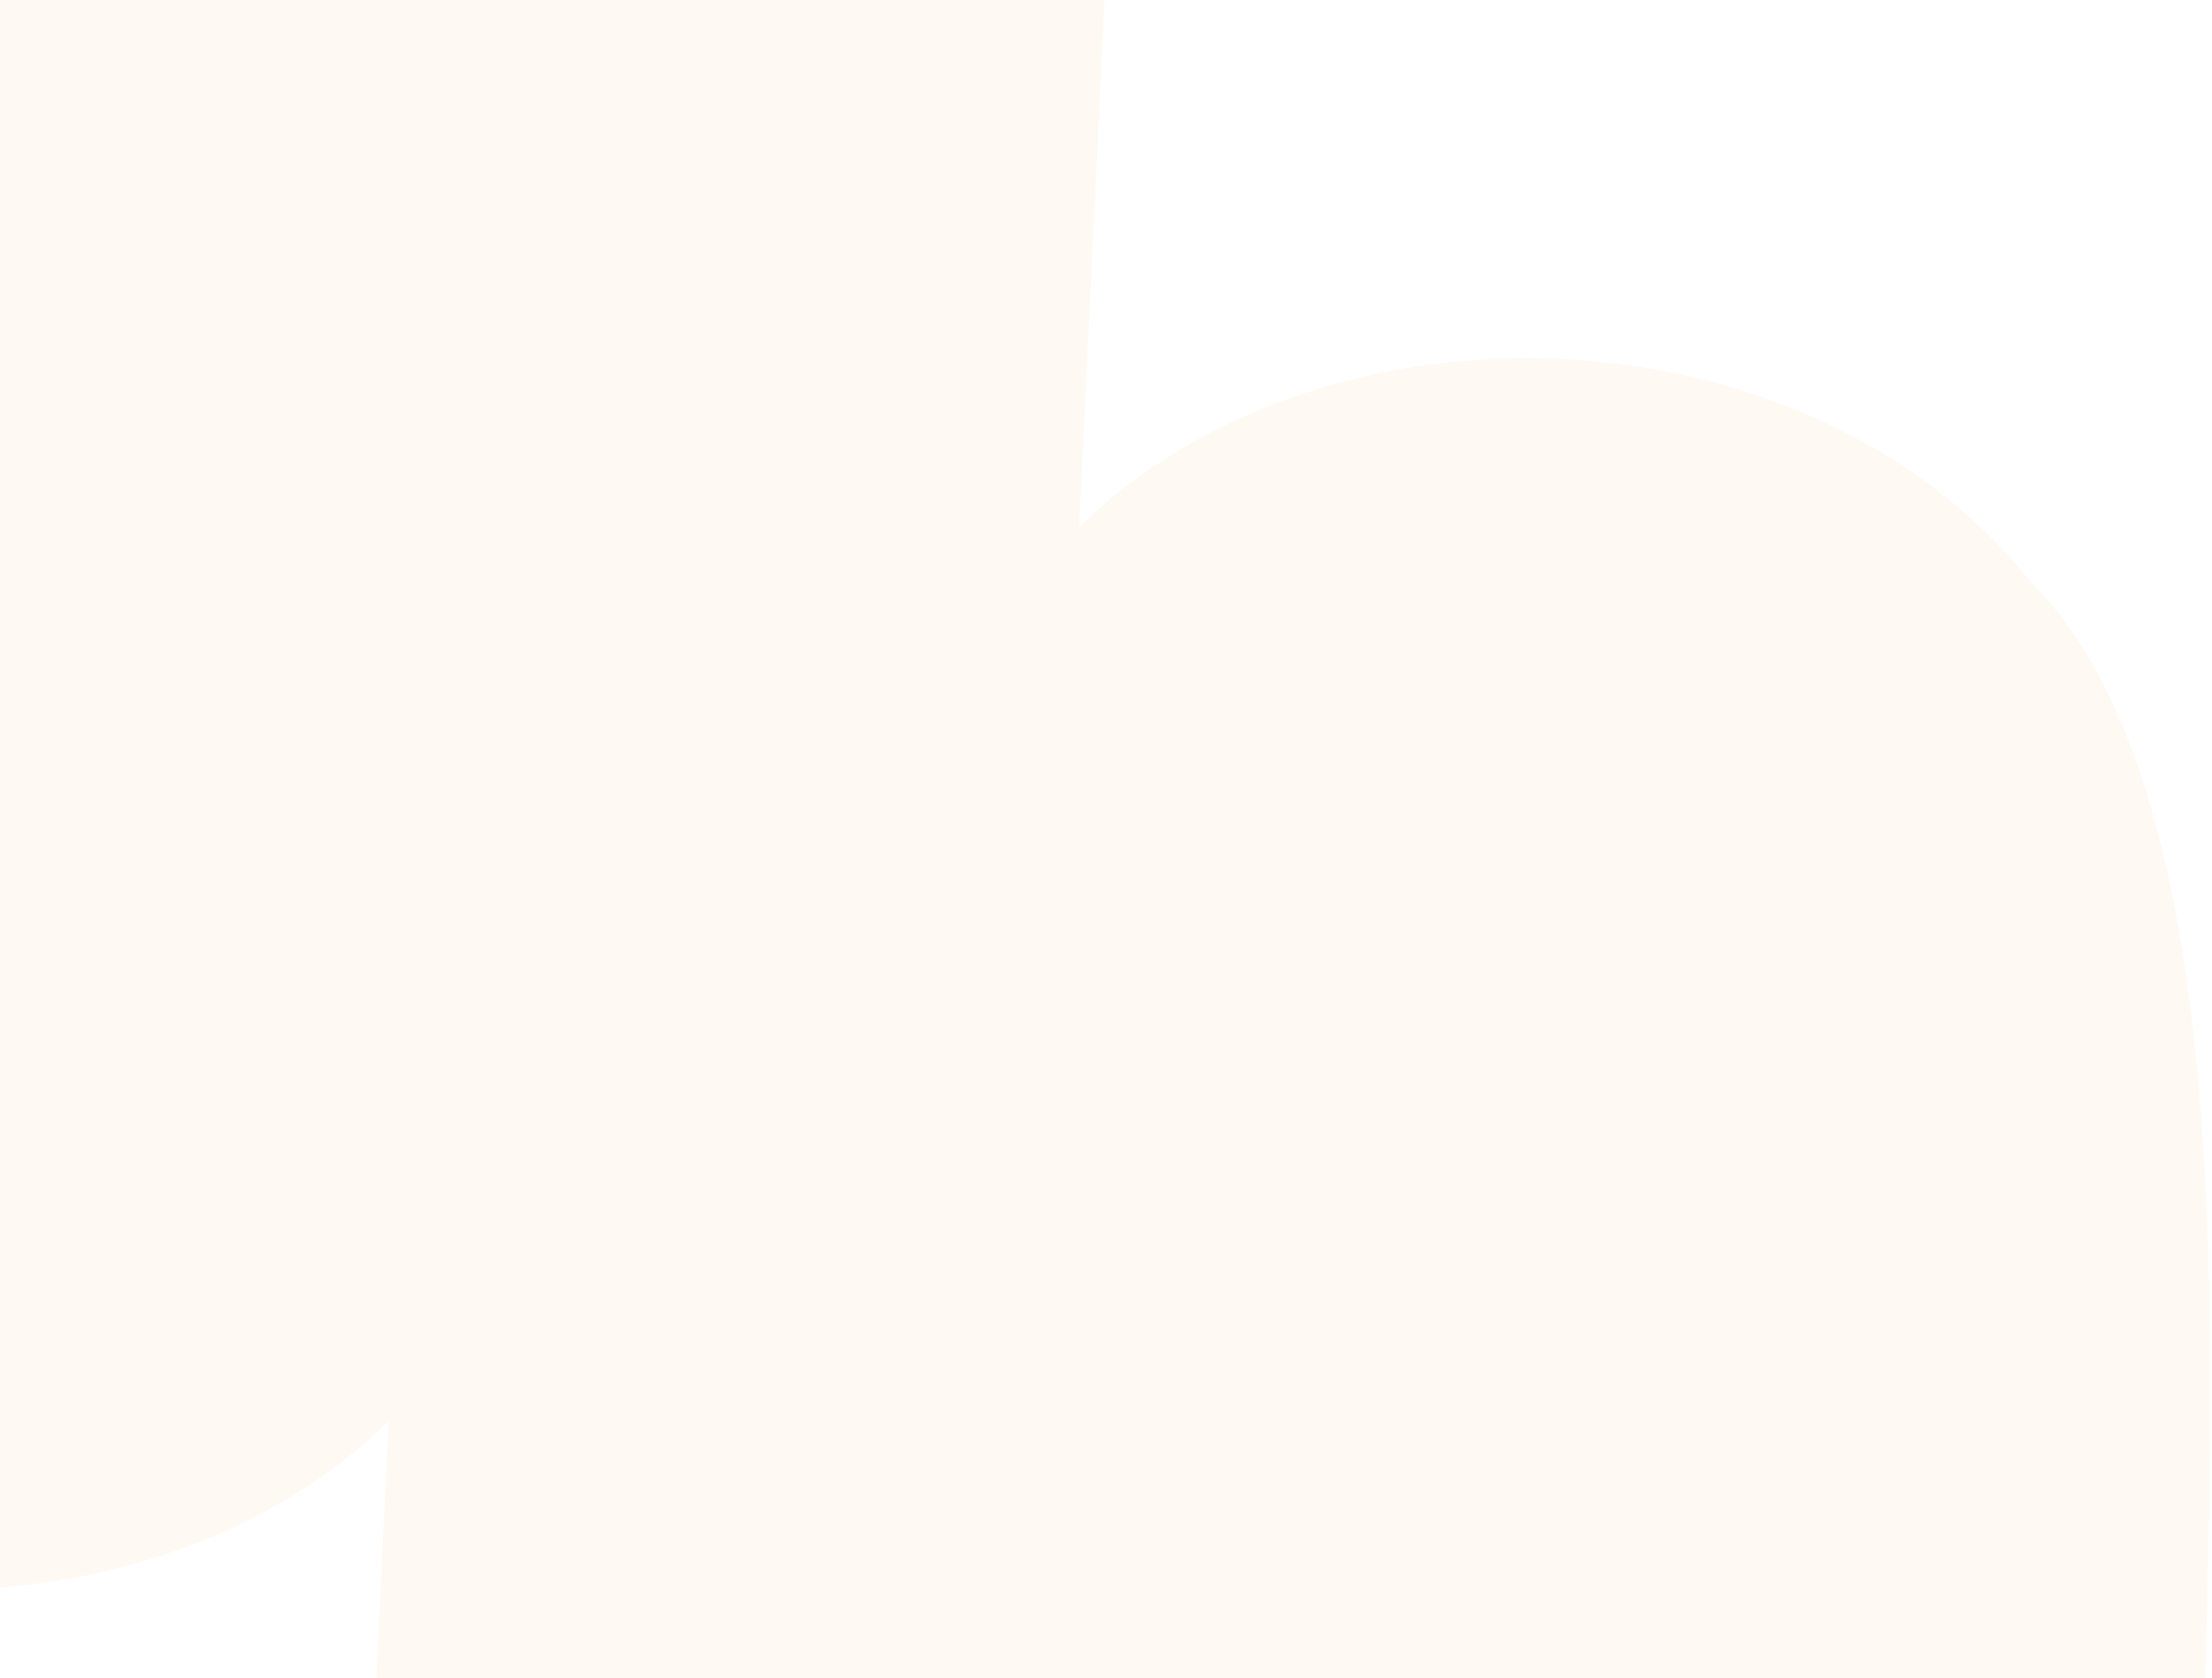
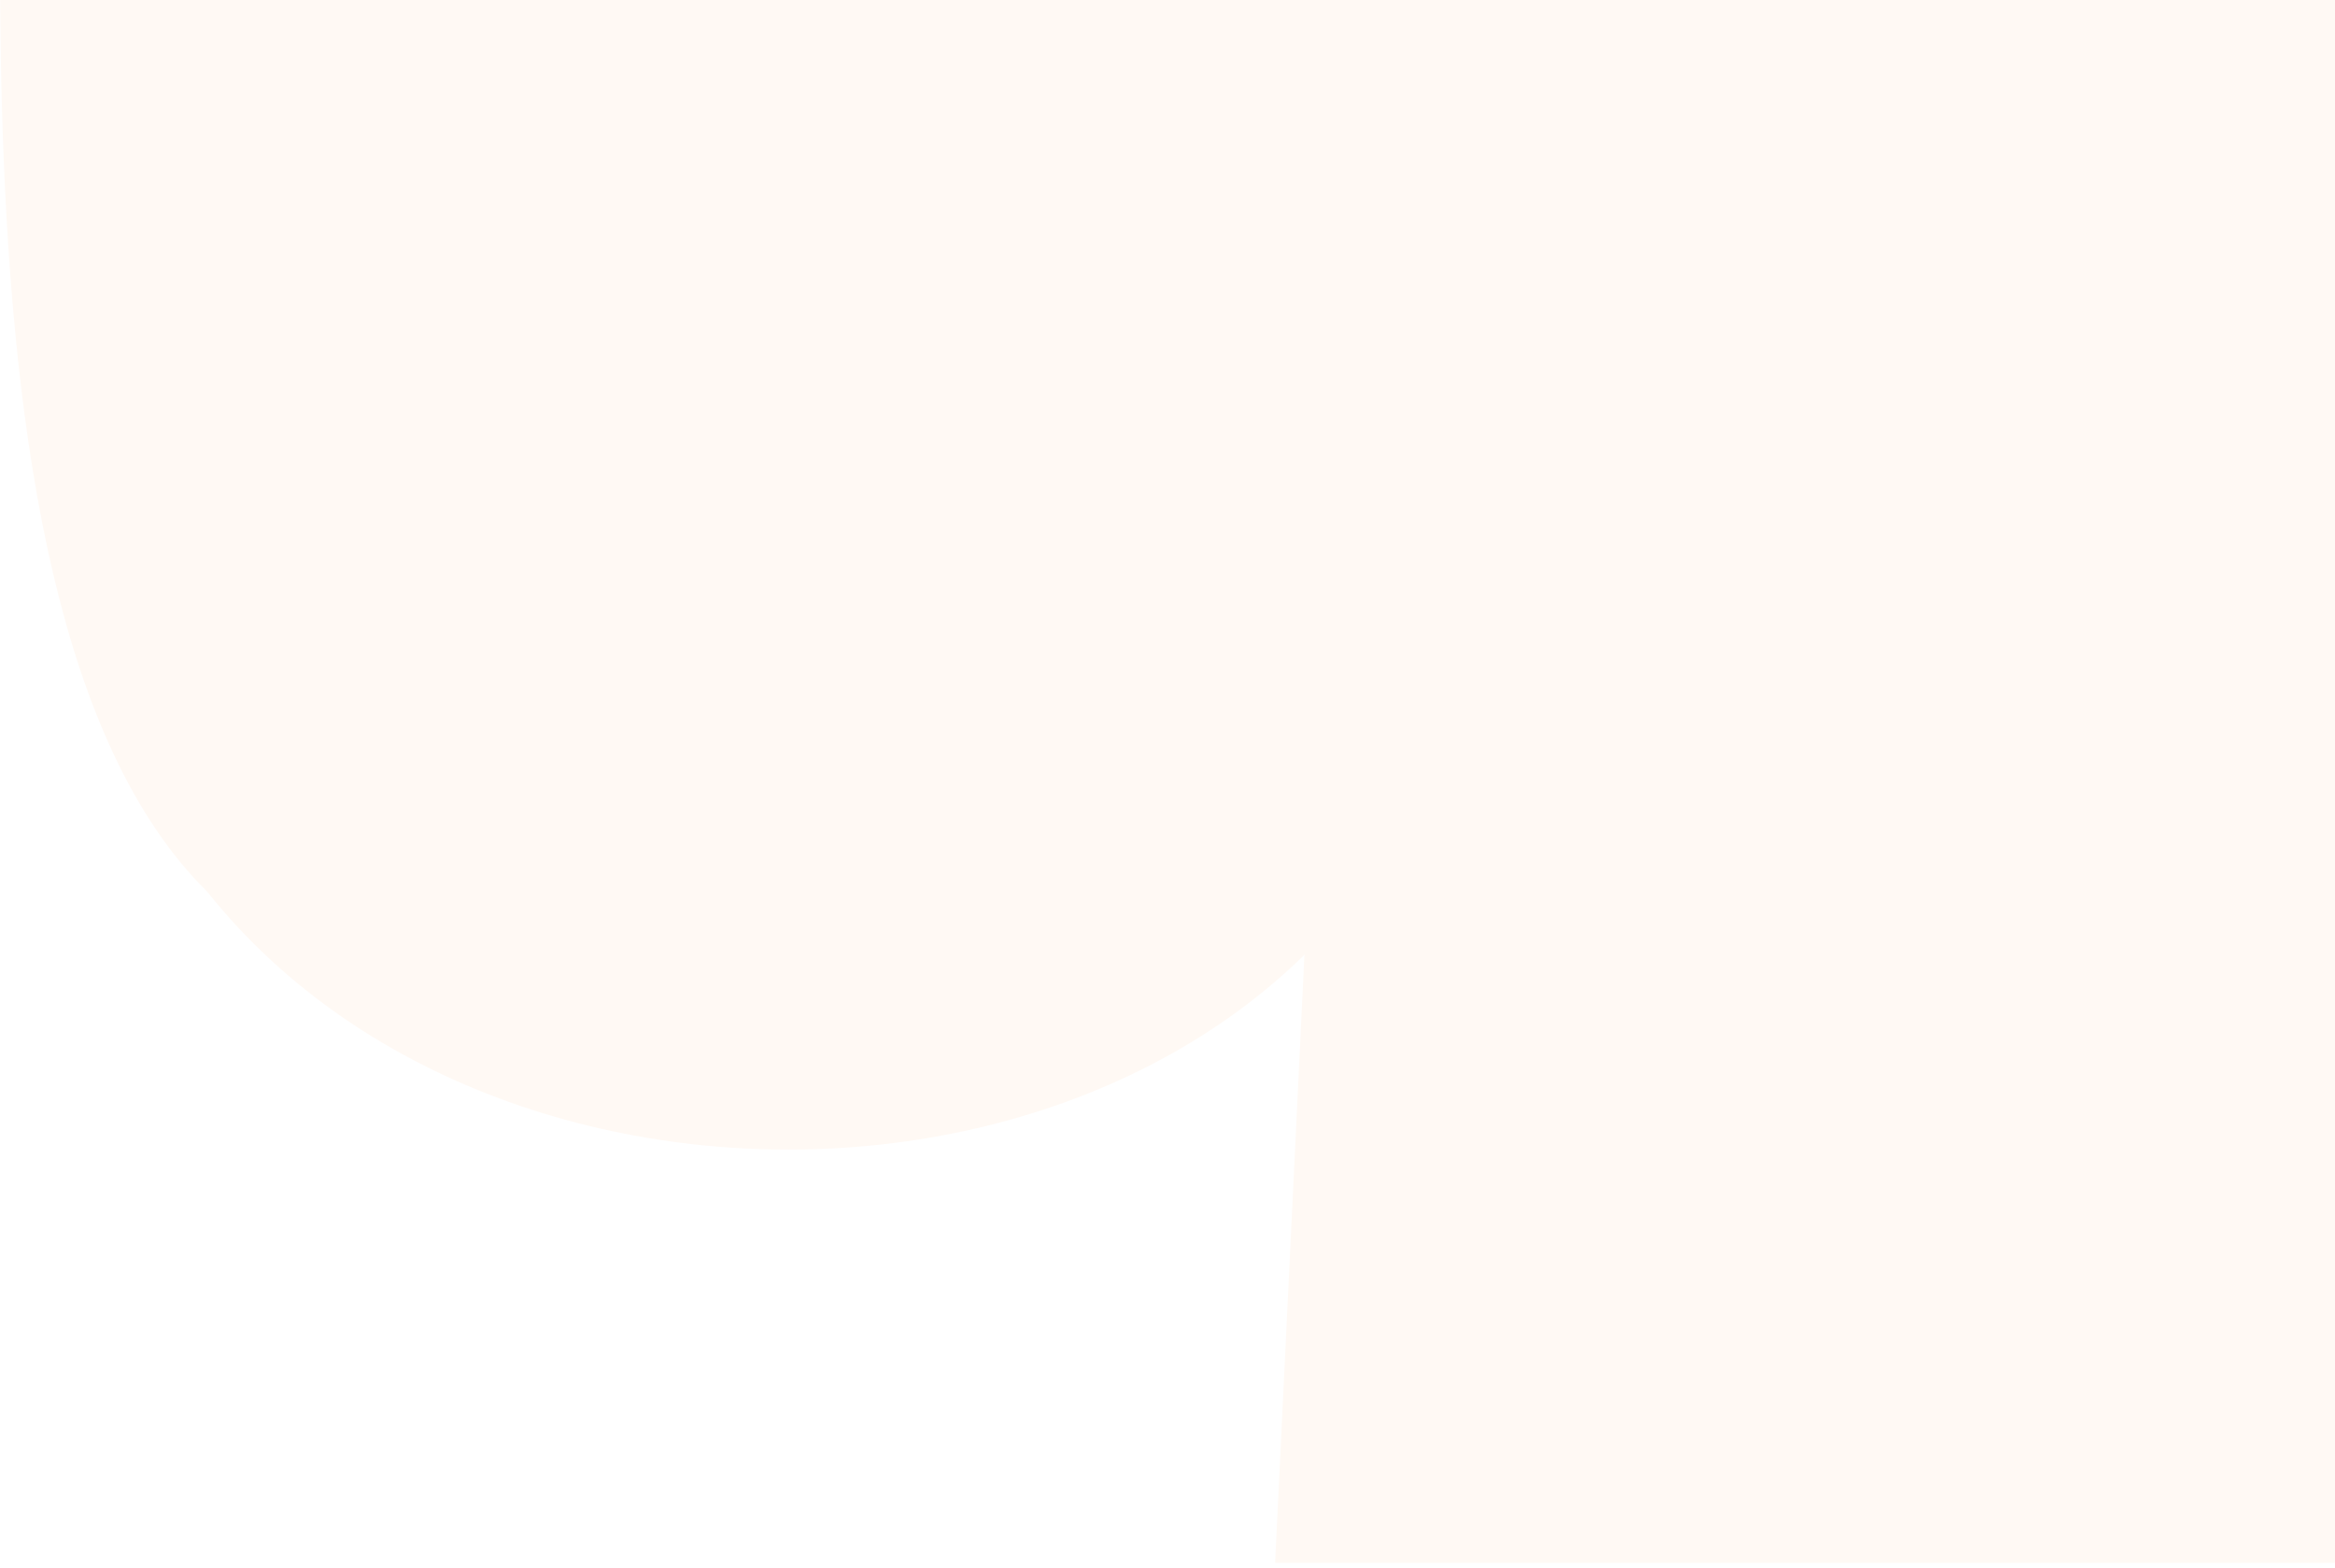
- <svg xmlns="http://www.w3.org/2000/svg" width="236" height="179" viewBox="0 0 236 179" fill="none">
-   <path d="M101.749 77.792C117.107 30.944 187.651 25.697 216.635 62.092C244.179 89.261 233.343 173.951 235.214 207.913H38.755L46.914 38.697H107.769C107.769 38.697 97.145 75.725 101.741 77.792H101.749Z" fill="#FFF9F4" />
-   <path d="M54.853 130.122C39.495 176.969 -31.049 182.216 -60.032 145.822C-87.584 118.652 -76.741 33.962 -78.612 0H117.848L109.689 169.217H48.834C48.834 169.217 59.457 132.188 54.861 130.122H54.853Z" fill="#FFF9F4" />
+ <svg xmlns="http://www.w3.org/2000/svg" width="216" height="145" viewBox="0 0 216 145" fill="none">
+   <path d="M180.949 14.466C196.307 -32.381 266.851 -37.628 295.835 -1.233C323.379 25.936 312.543 110.626 314.414 144.588H117.955L126.114 -24.629H186.969C186.969 -24.629 176.345 12.4 180.941 14.466H180.949Z" fill="#FFF9F4" />
+   <path d="M134.053 66.796C118.695 113.644 48.151 118.891 19.168 82.496C-8.384 55.327 2.459 -29.363 0.588 -63.325H197.048L188.889 105.892H128.034C128.034 105.892 138.657 68.863 134.061 66.796H134.053Z" fill="#FFF9F4" />
</svg>
